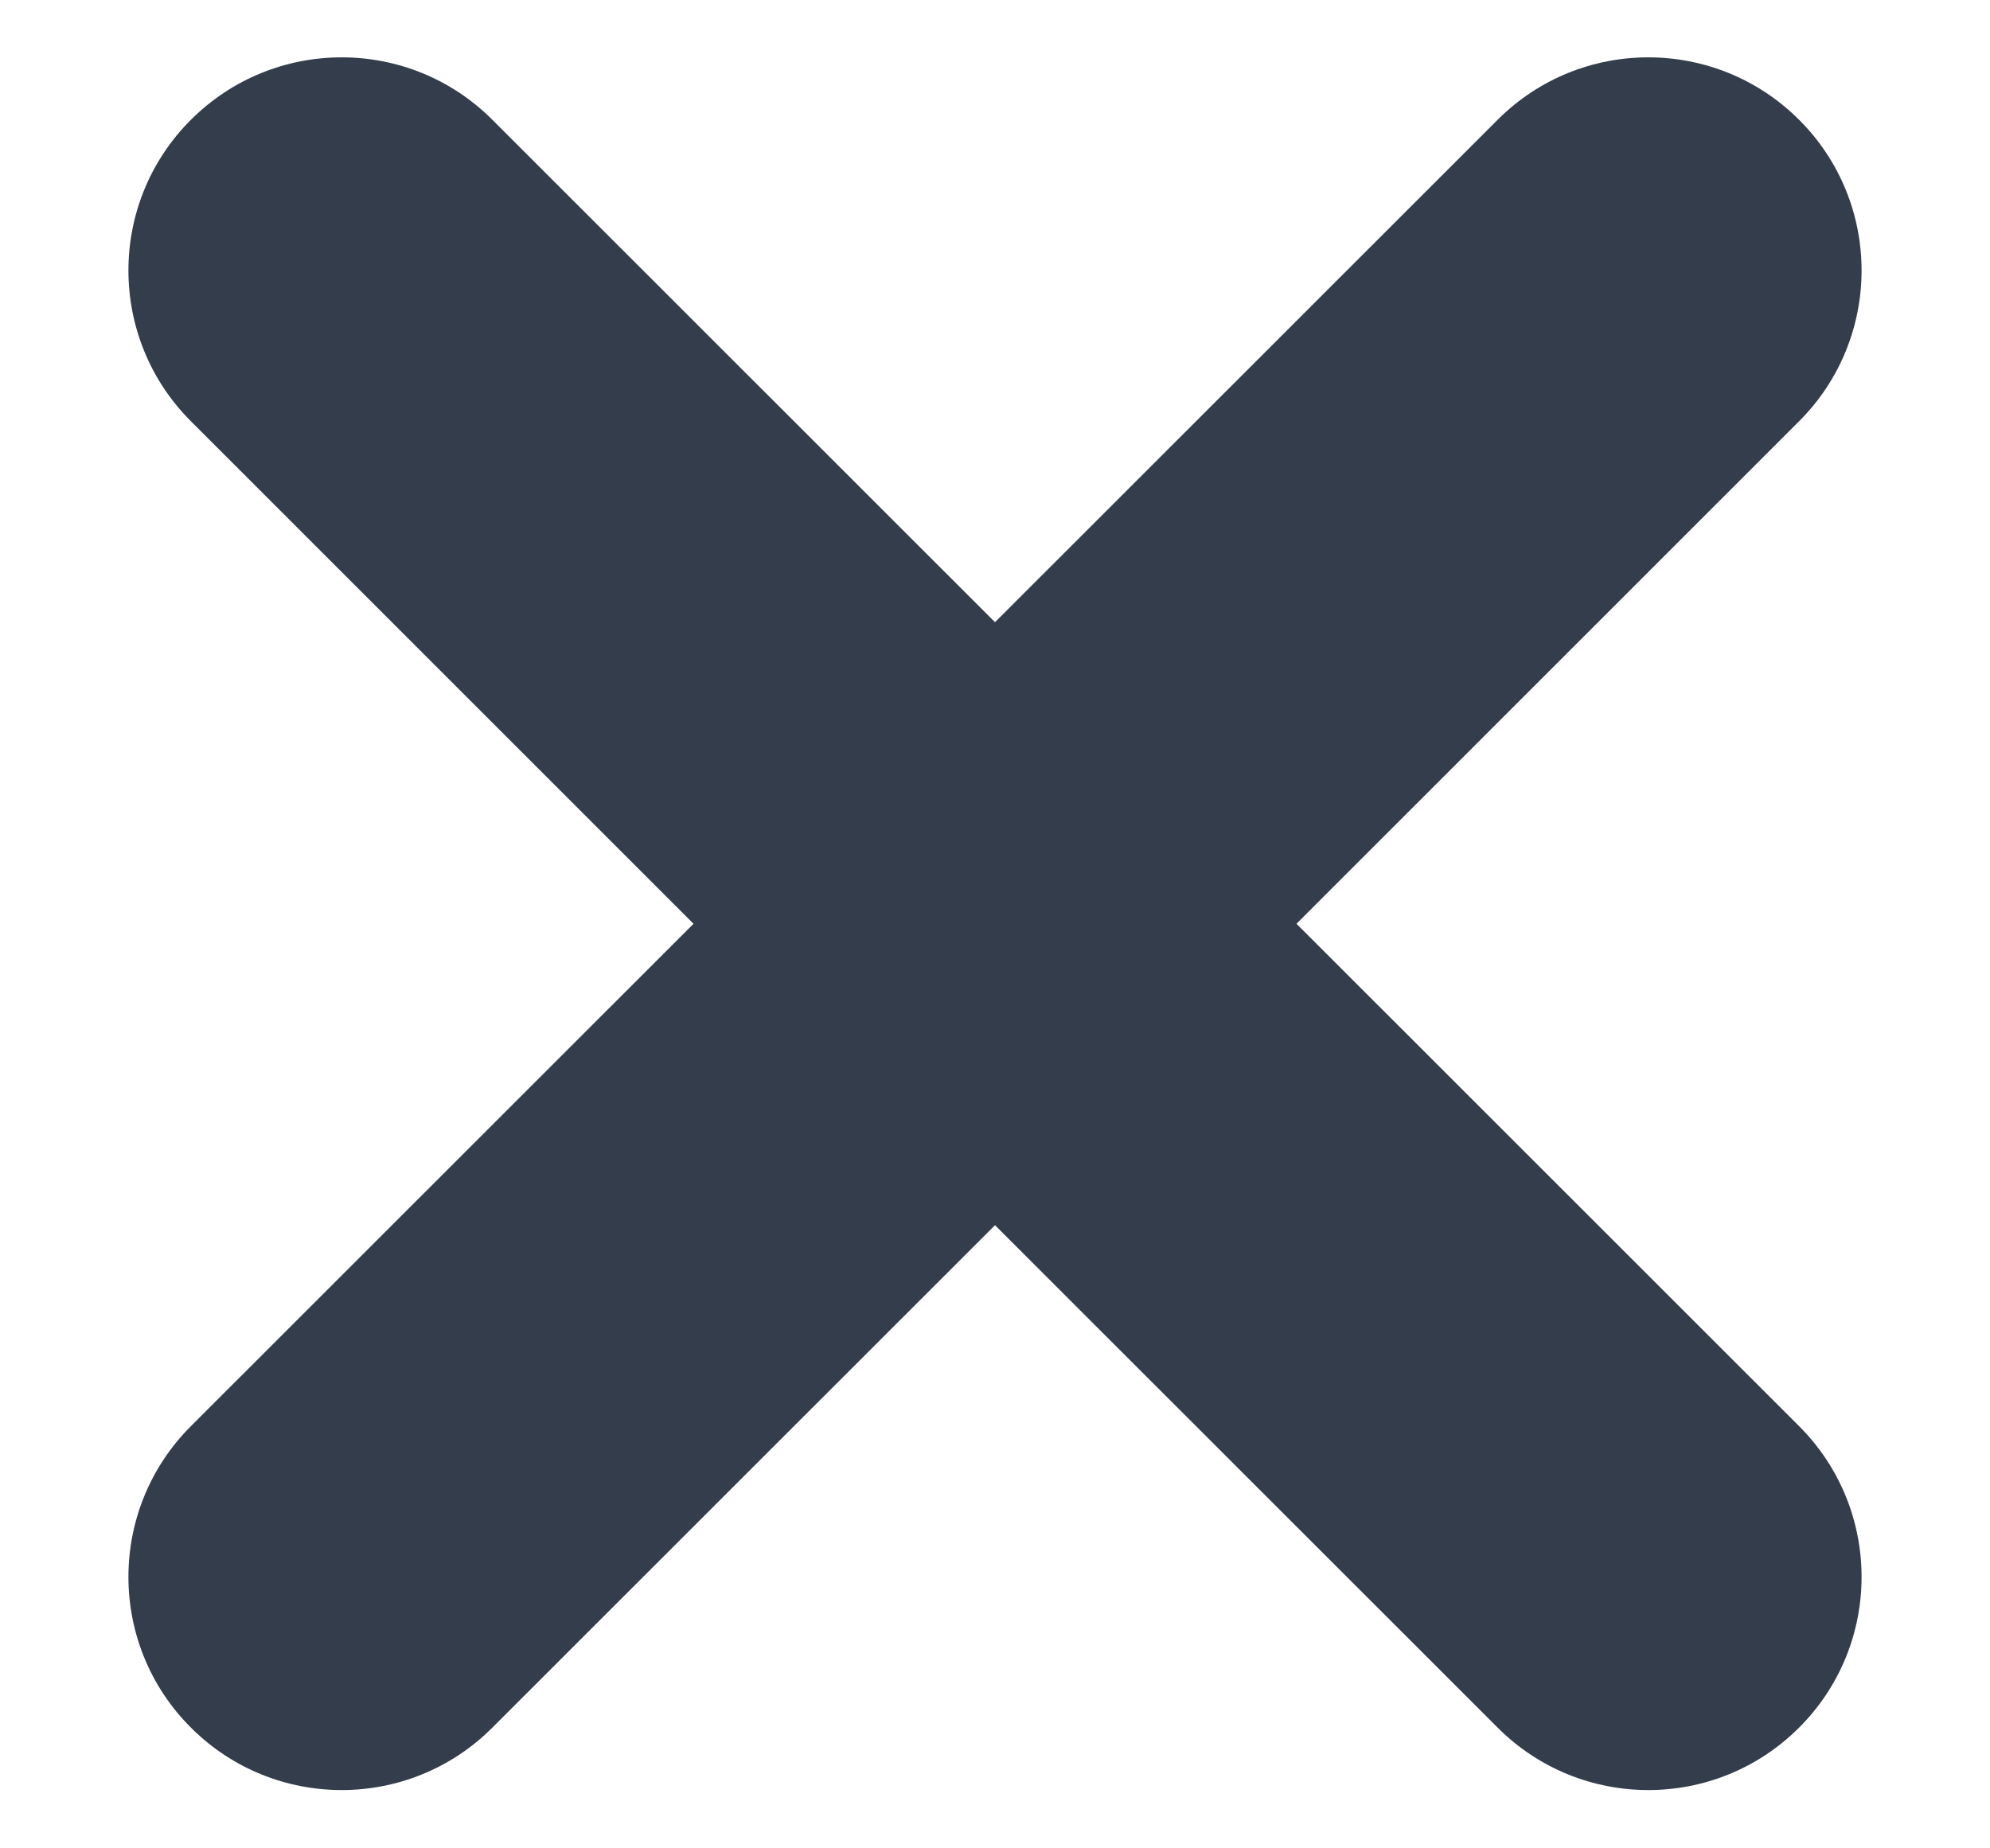
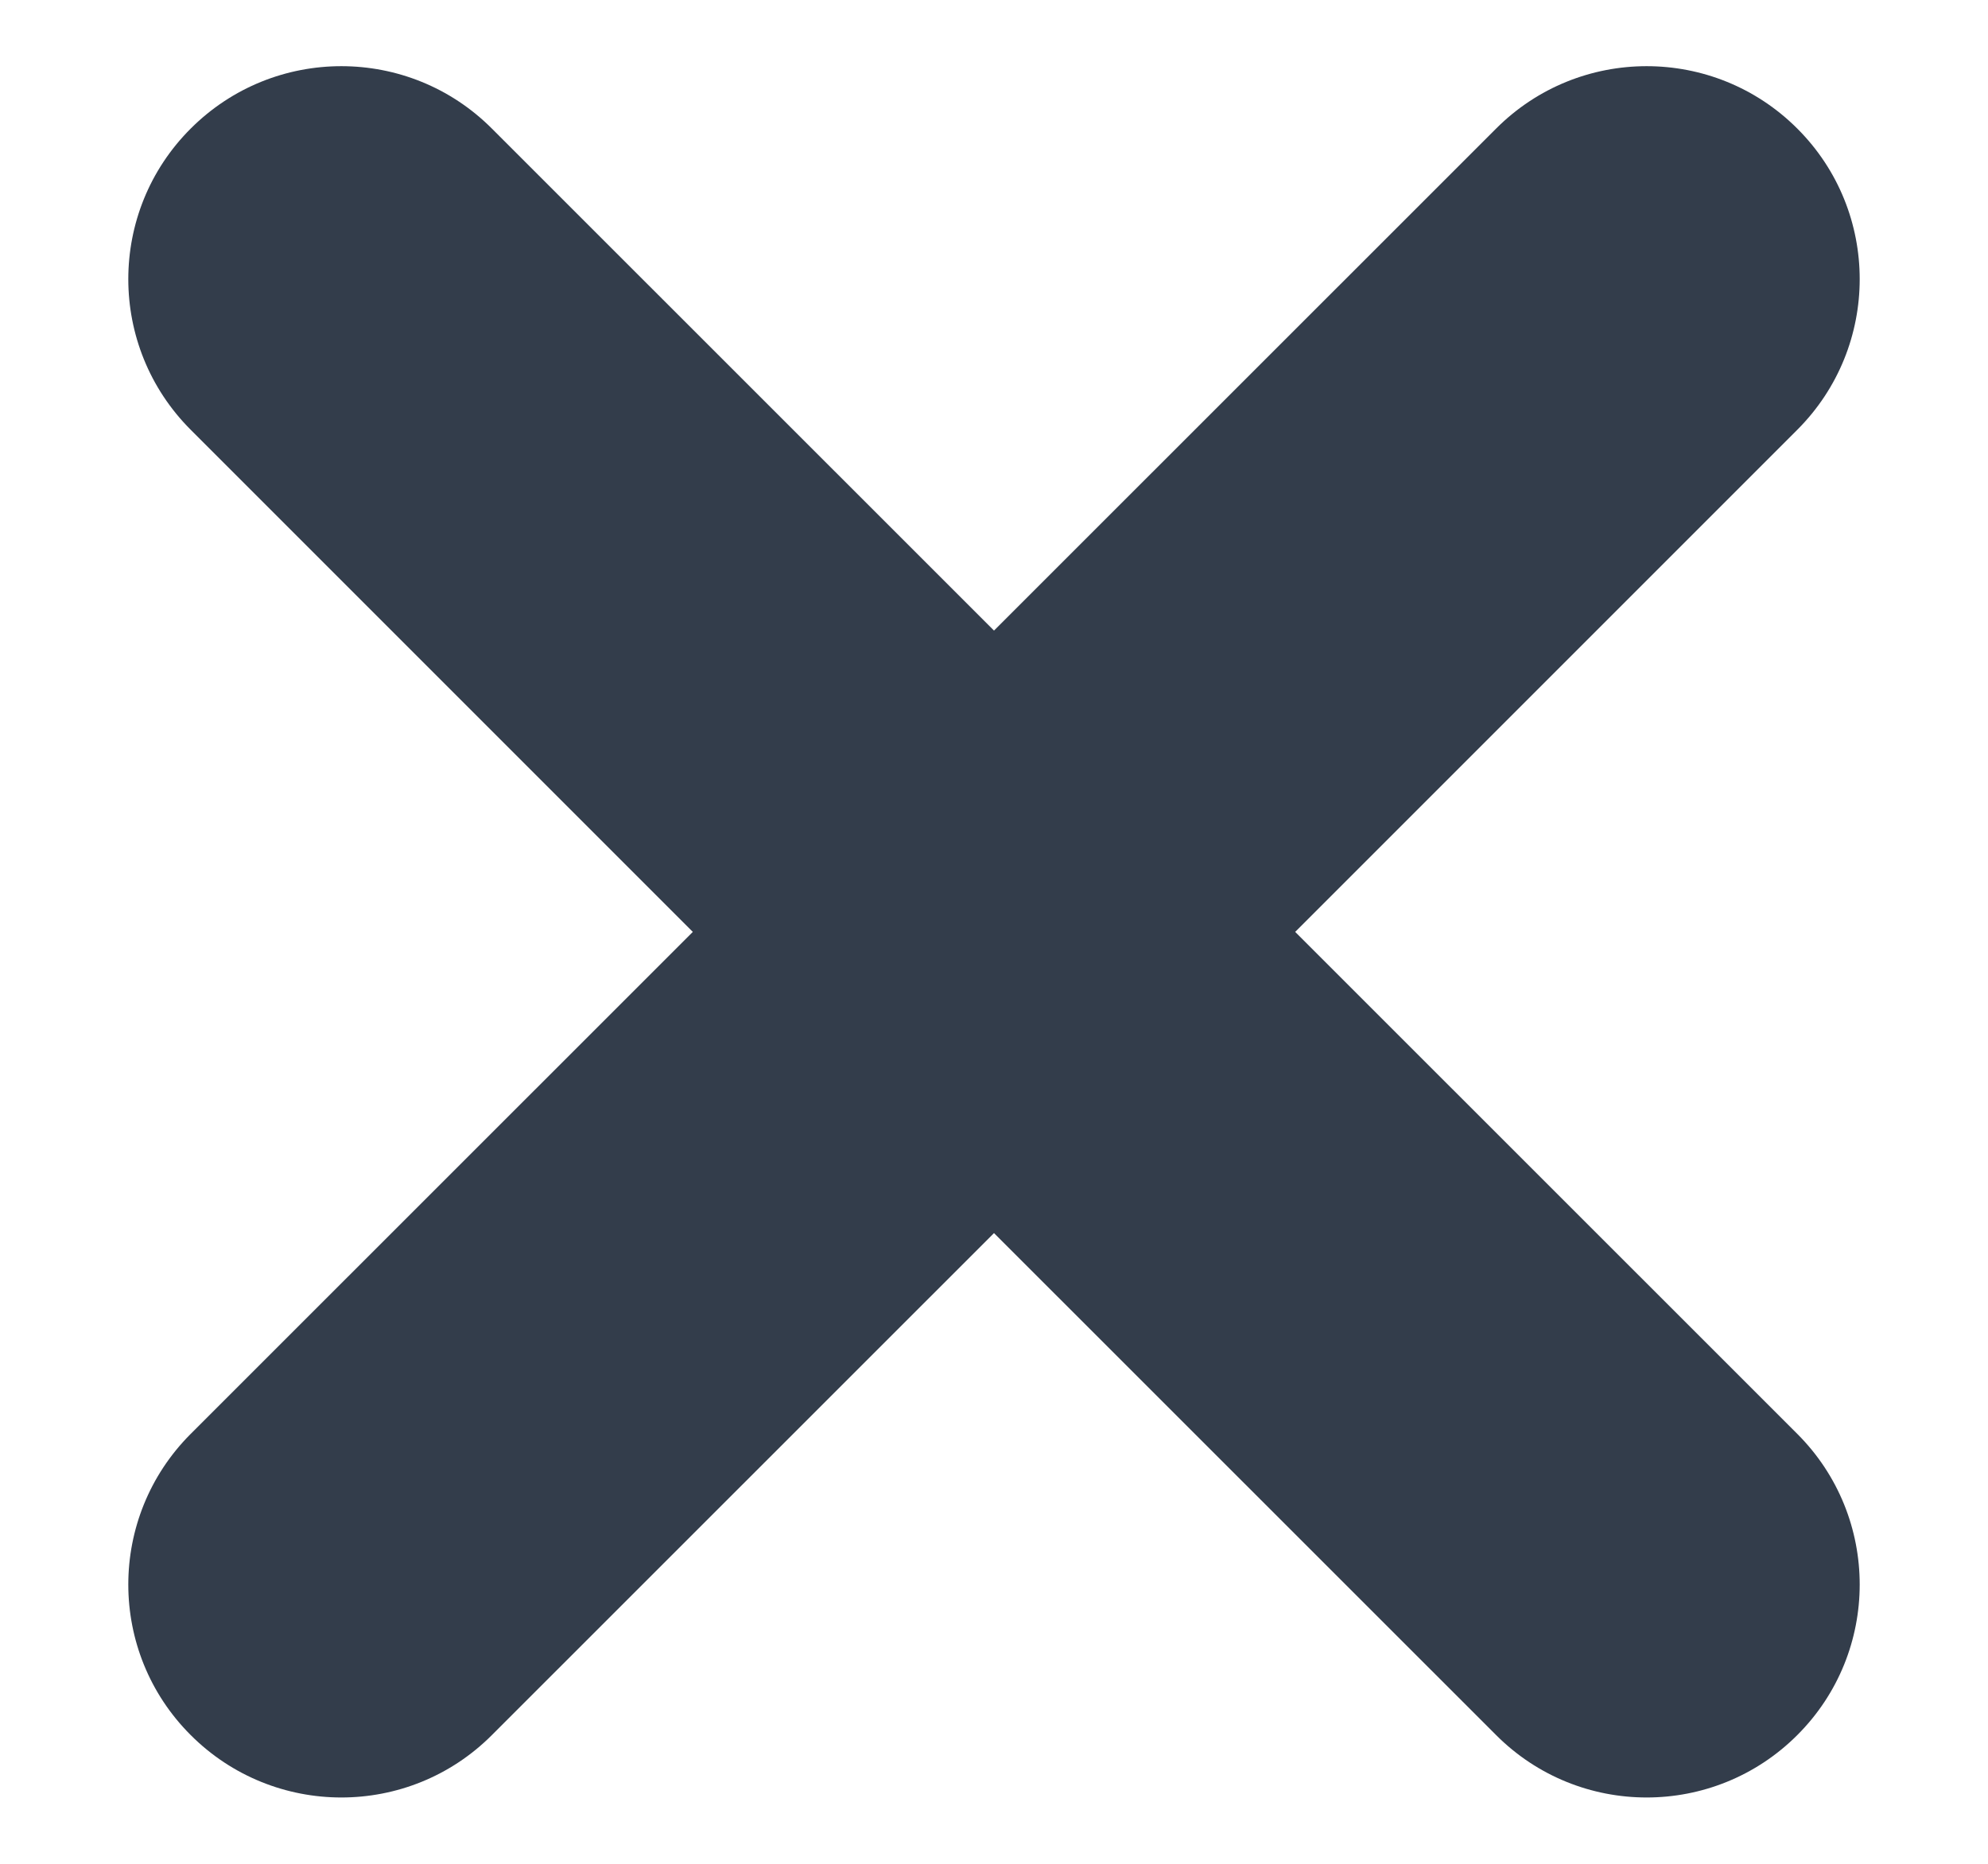
- <svg xmlns="http://www.w3.org/2000/svg" width="14" height="13" viewBox="0 0 14 13" fill="none">
+ <svg xmlns="http://www.w3.org/2000/svg" width="16" height="15" viewBox="0 0 14 13" fill="none">
  <g id="Combined Shape 2">
    <path id="Combined Shape" fill-rule="evenodd" clip-rule="evenodd" d="M3.464 0.843C2.879 0.257 1.929 0.257 1.343 0.843C0.757 1.428 0.757 2.378 1.343 2.964L4.879 6.5L1.343 10.035C0.757 10.621 0.757 11.571 1.343 12.156C1.929 12.742 2.879 12.742 3.464 12.156L7 8.621L10.536 12.156C11.121 12.742 12.071 12.742 12.657 12.156C13.243 11.571 13.243 10.621 12.657 10.035L9.121 6.5L12.657 2.964C13.243 2.378 13.243 1.428 12.657 0.843C12.071 0.257 11.121 0.257 10.536 0.843L7 4.378L3.464 0.843Z" fill="#333D4B" />
  </g>
</svg>
